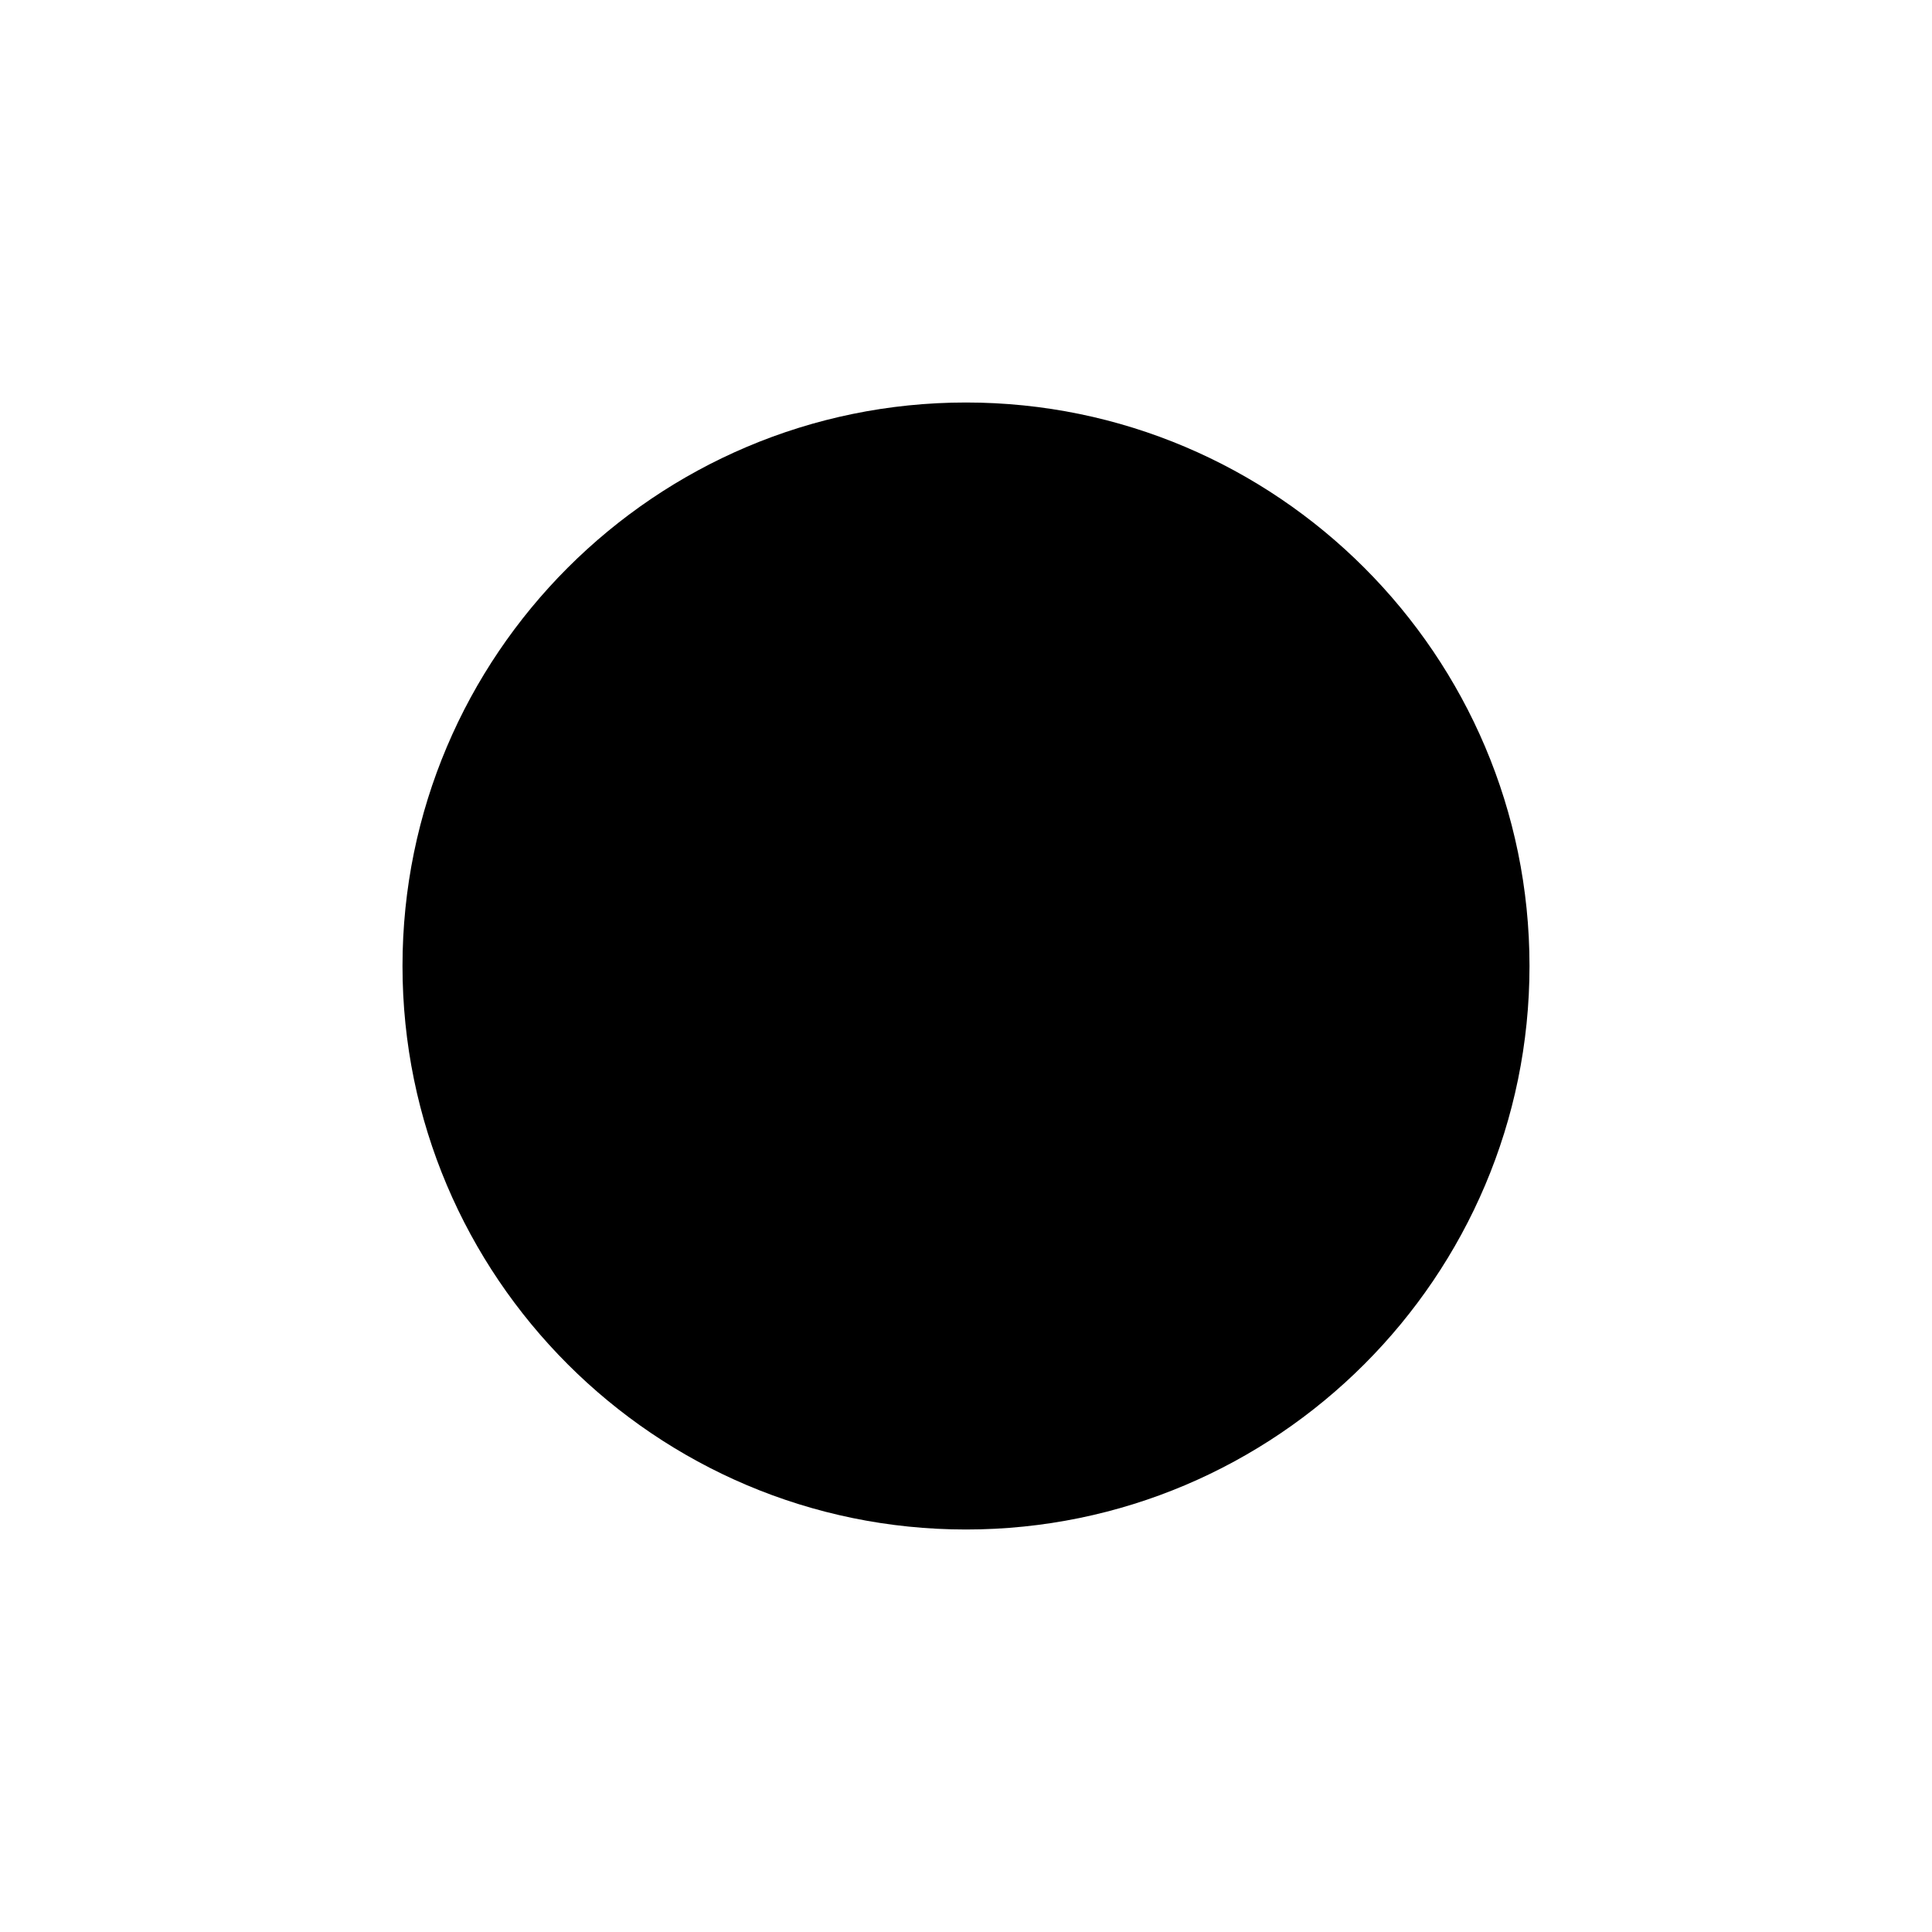
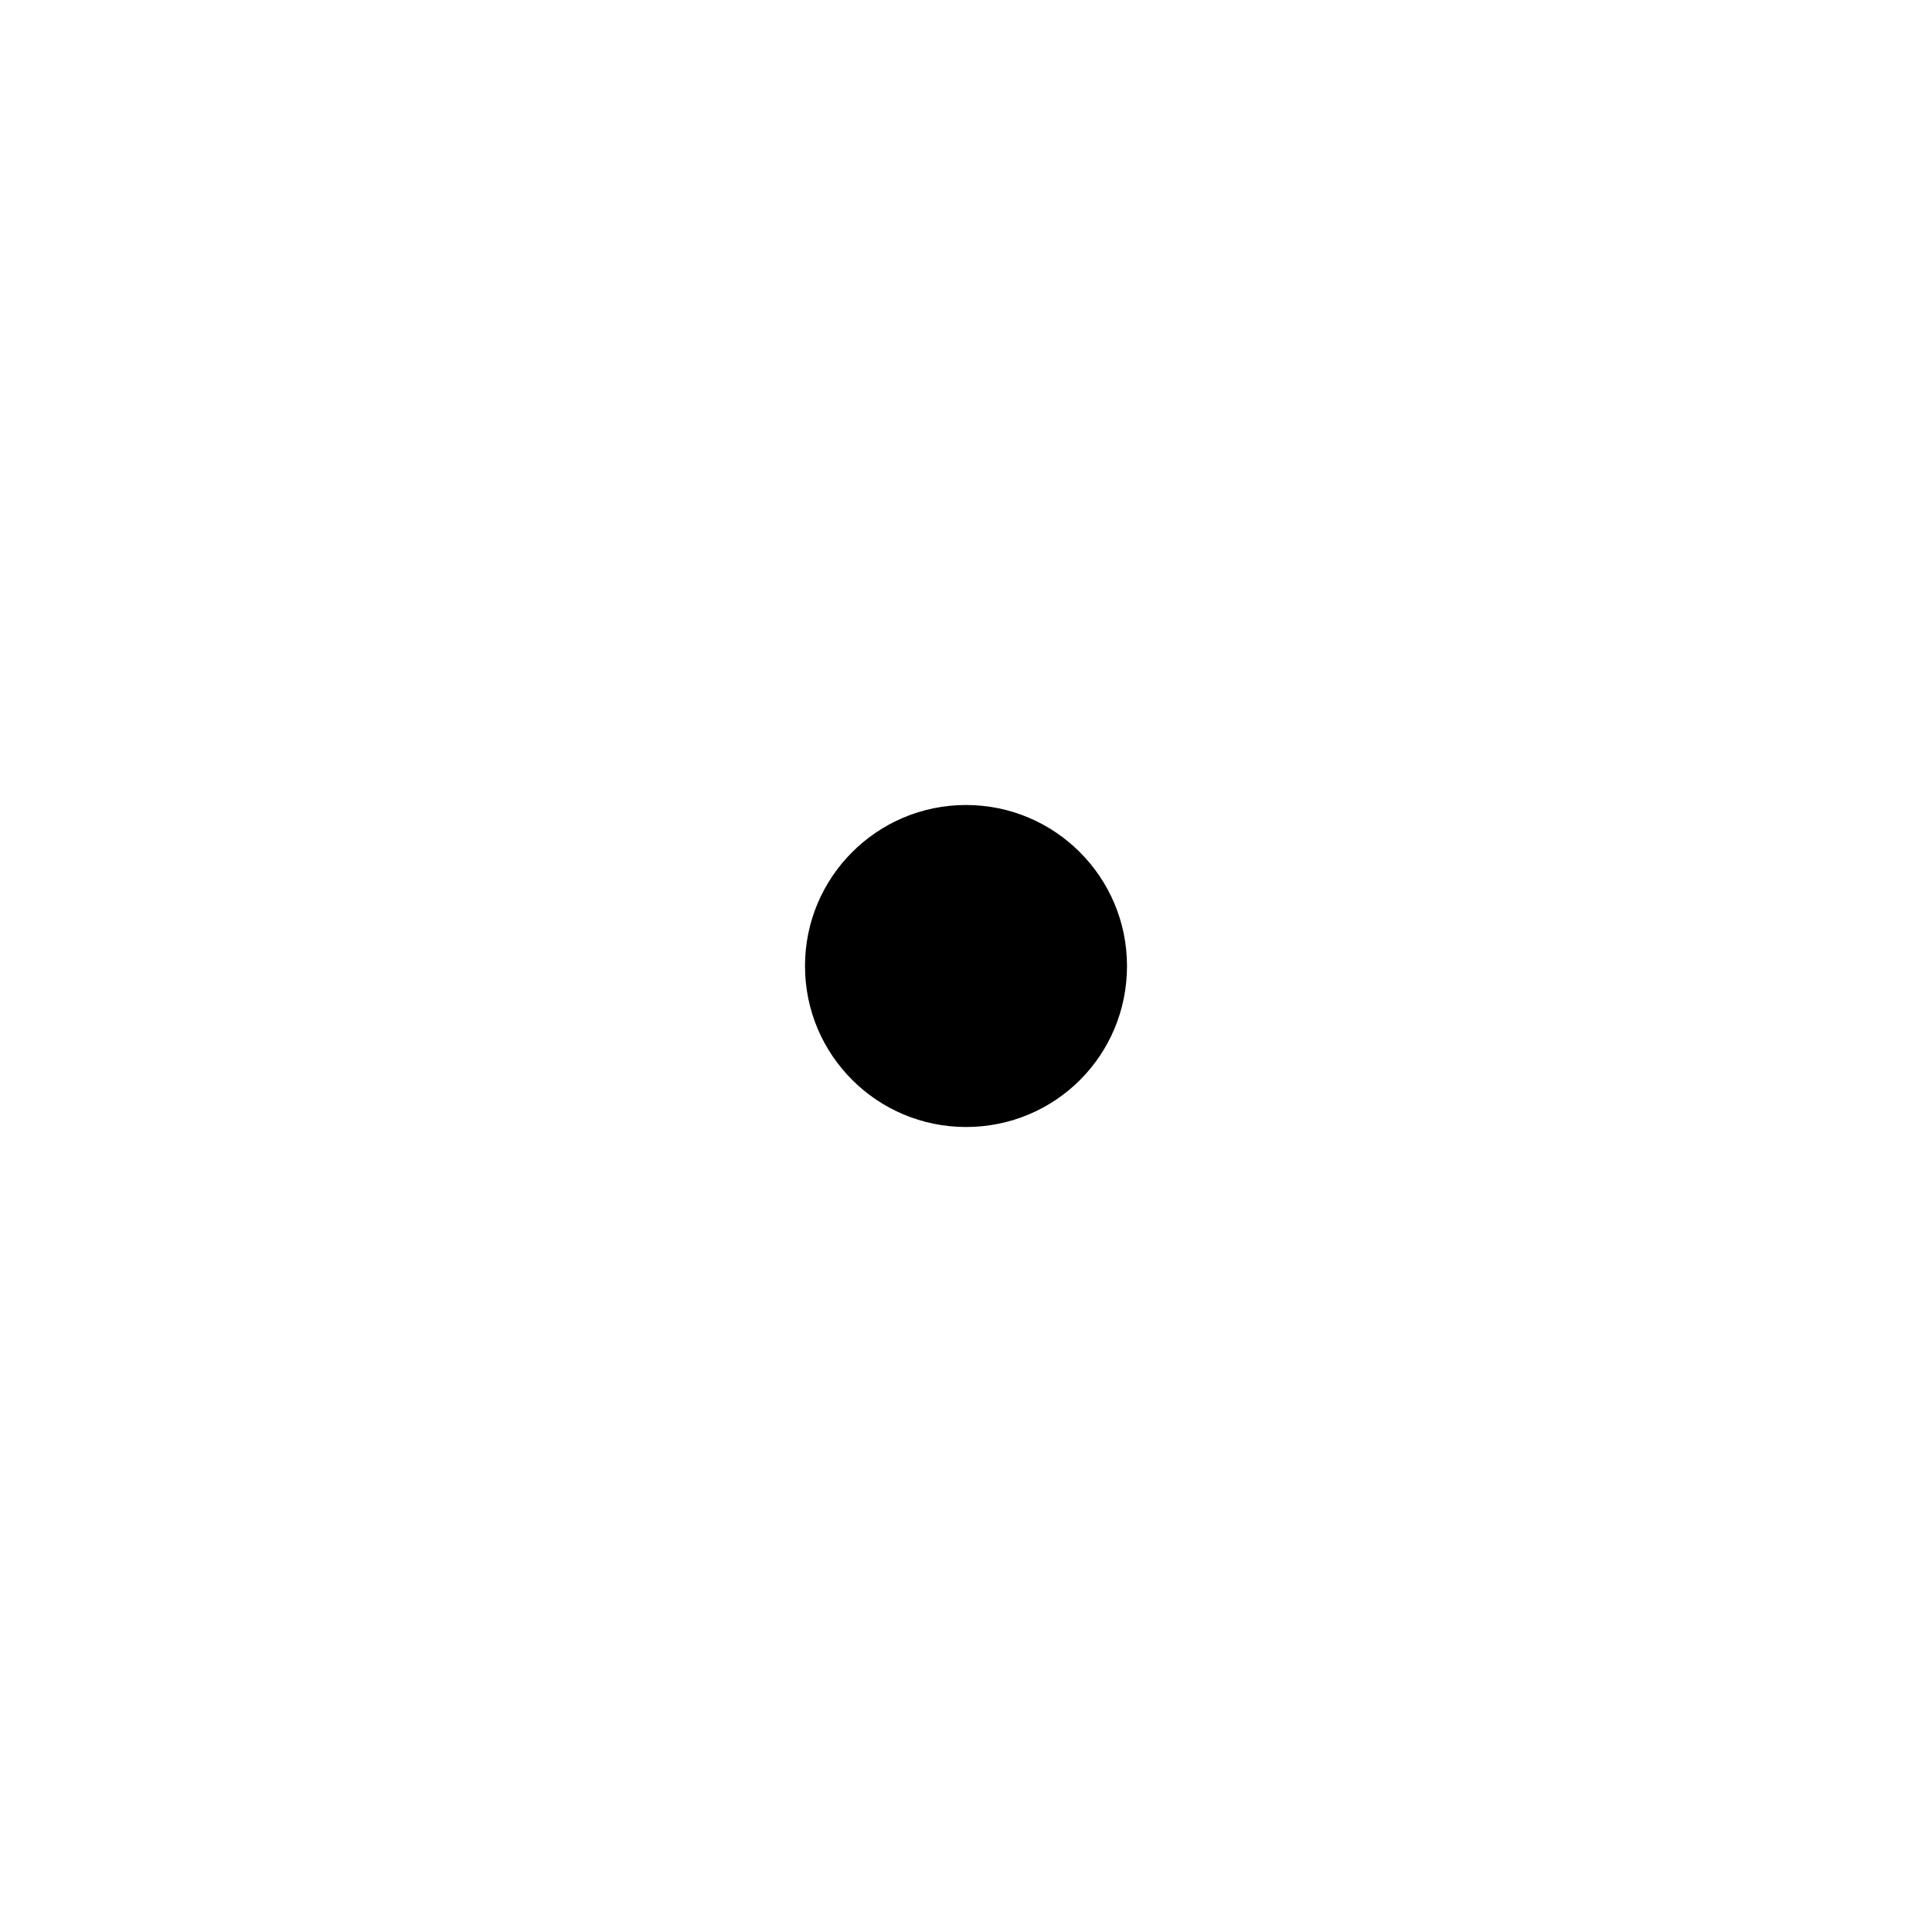
<svg xmlns="http://www.w3.org/2000/svg" version="1.1" width="24" height="24" viewBox="0 0 24 24">
-   <path d="M19,12C19,15.86 15.86,19 12,19C8.14,19 5,15.86 5,12C5,8.14 8.14,5 12,5C15.86,5 19,8.14 19,12Z" />
+   <path d="M12,10A2,2 0 0,0 10,12C10,13.11 10.9,14 12,14C13.11,14 14,13.11 14,12A2,2 0 0,0 12,10Z" />
</svg>
